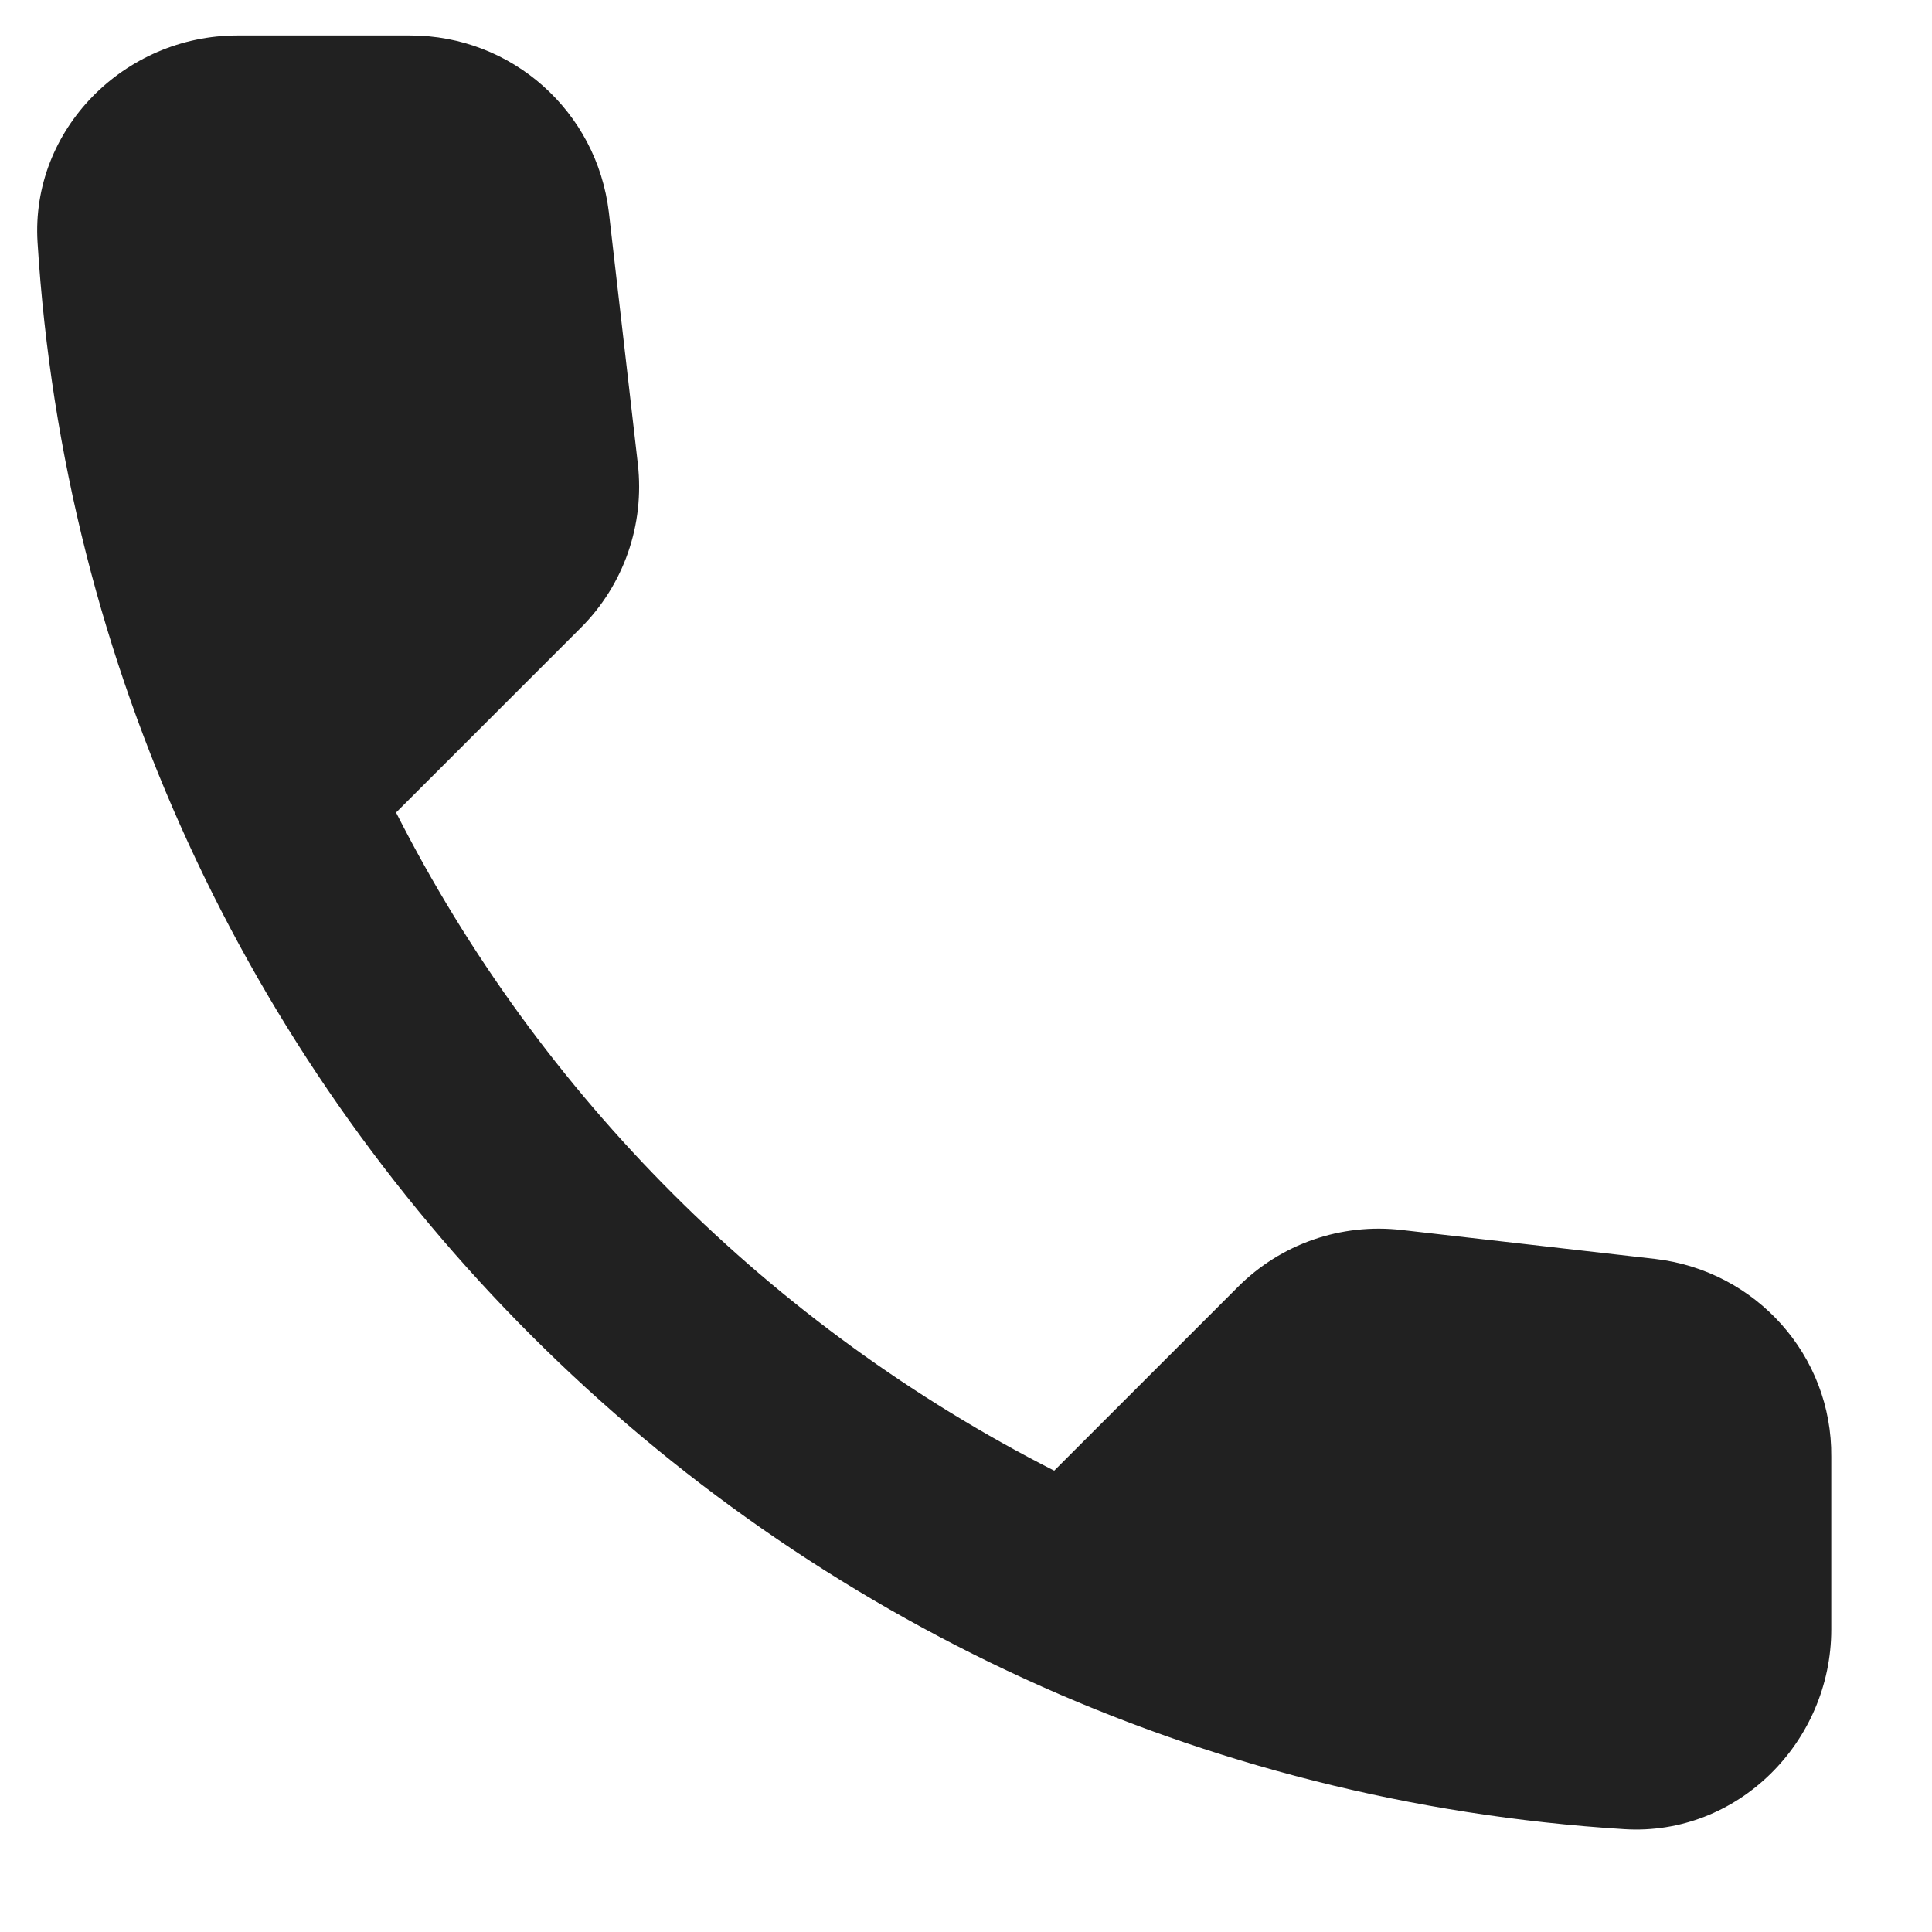
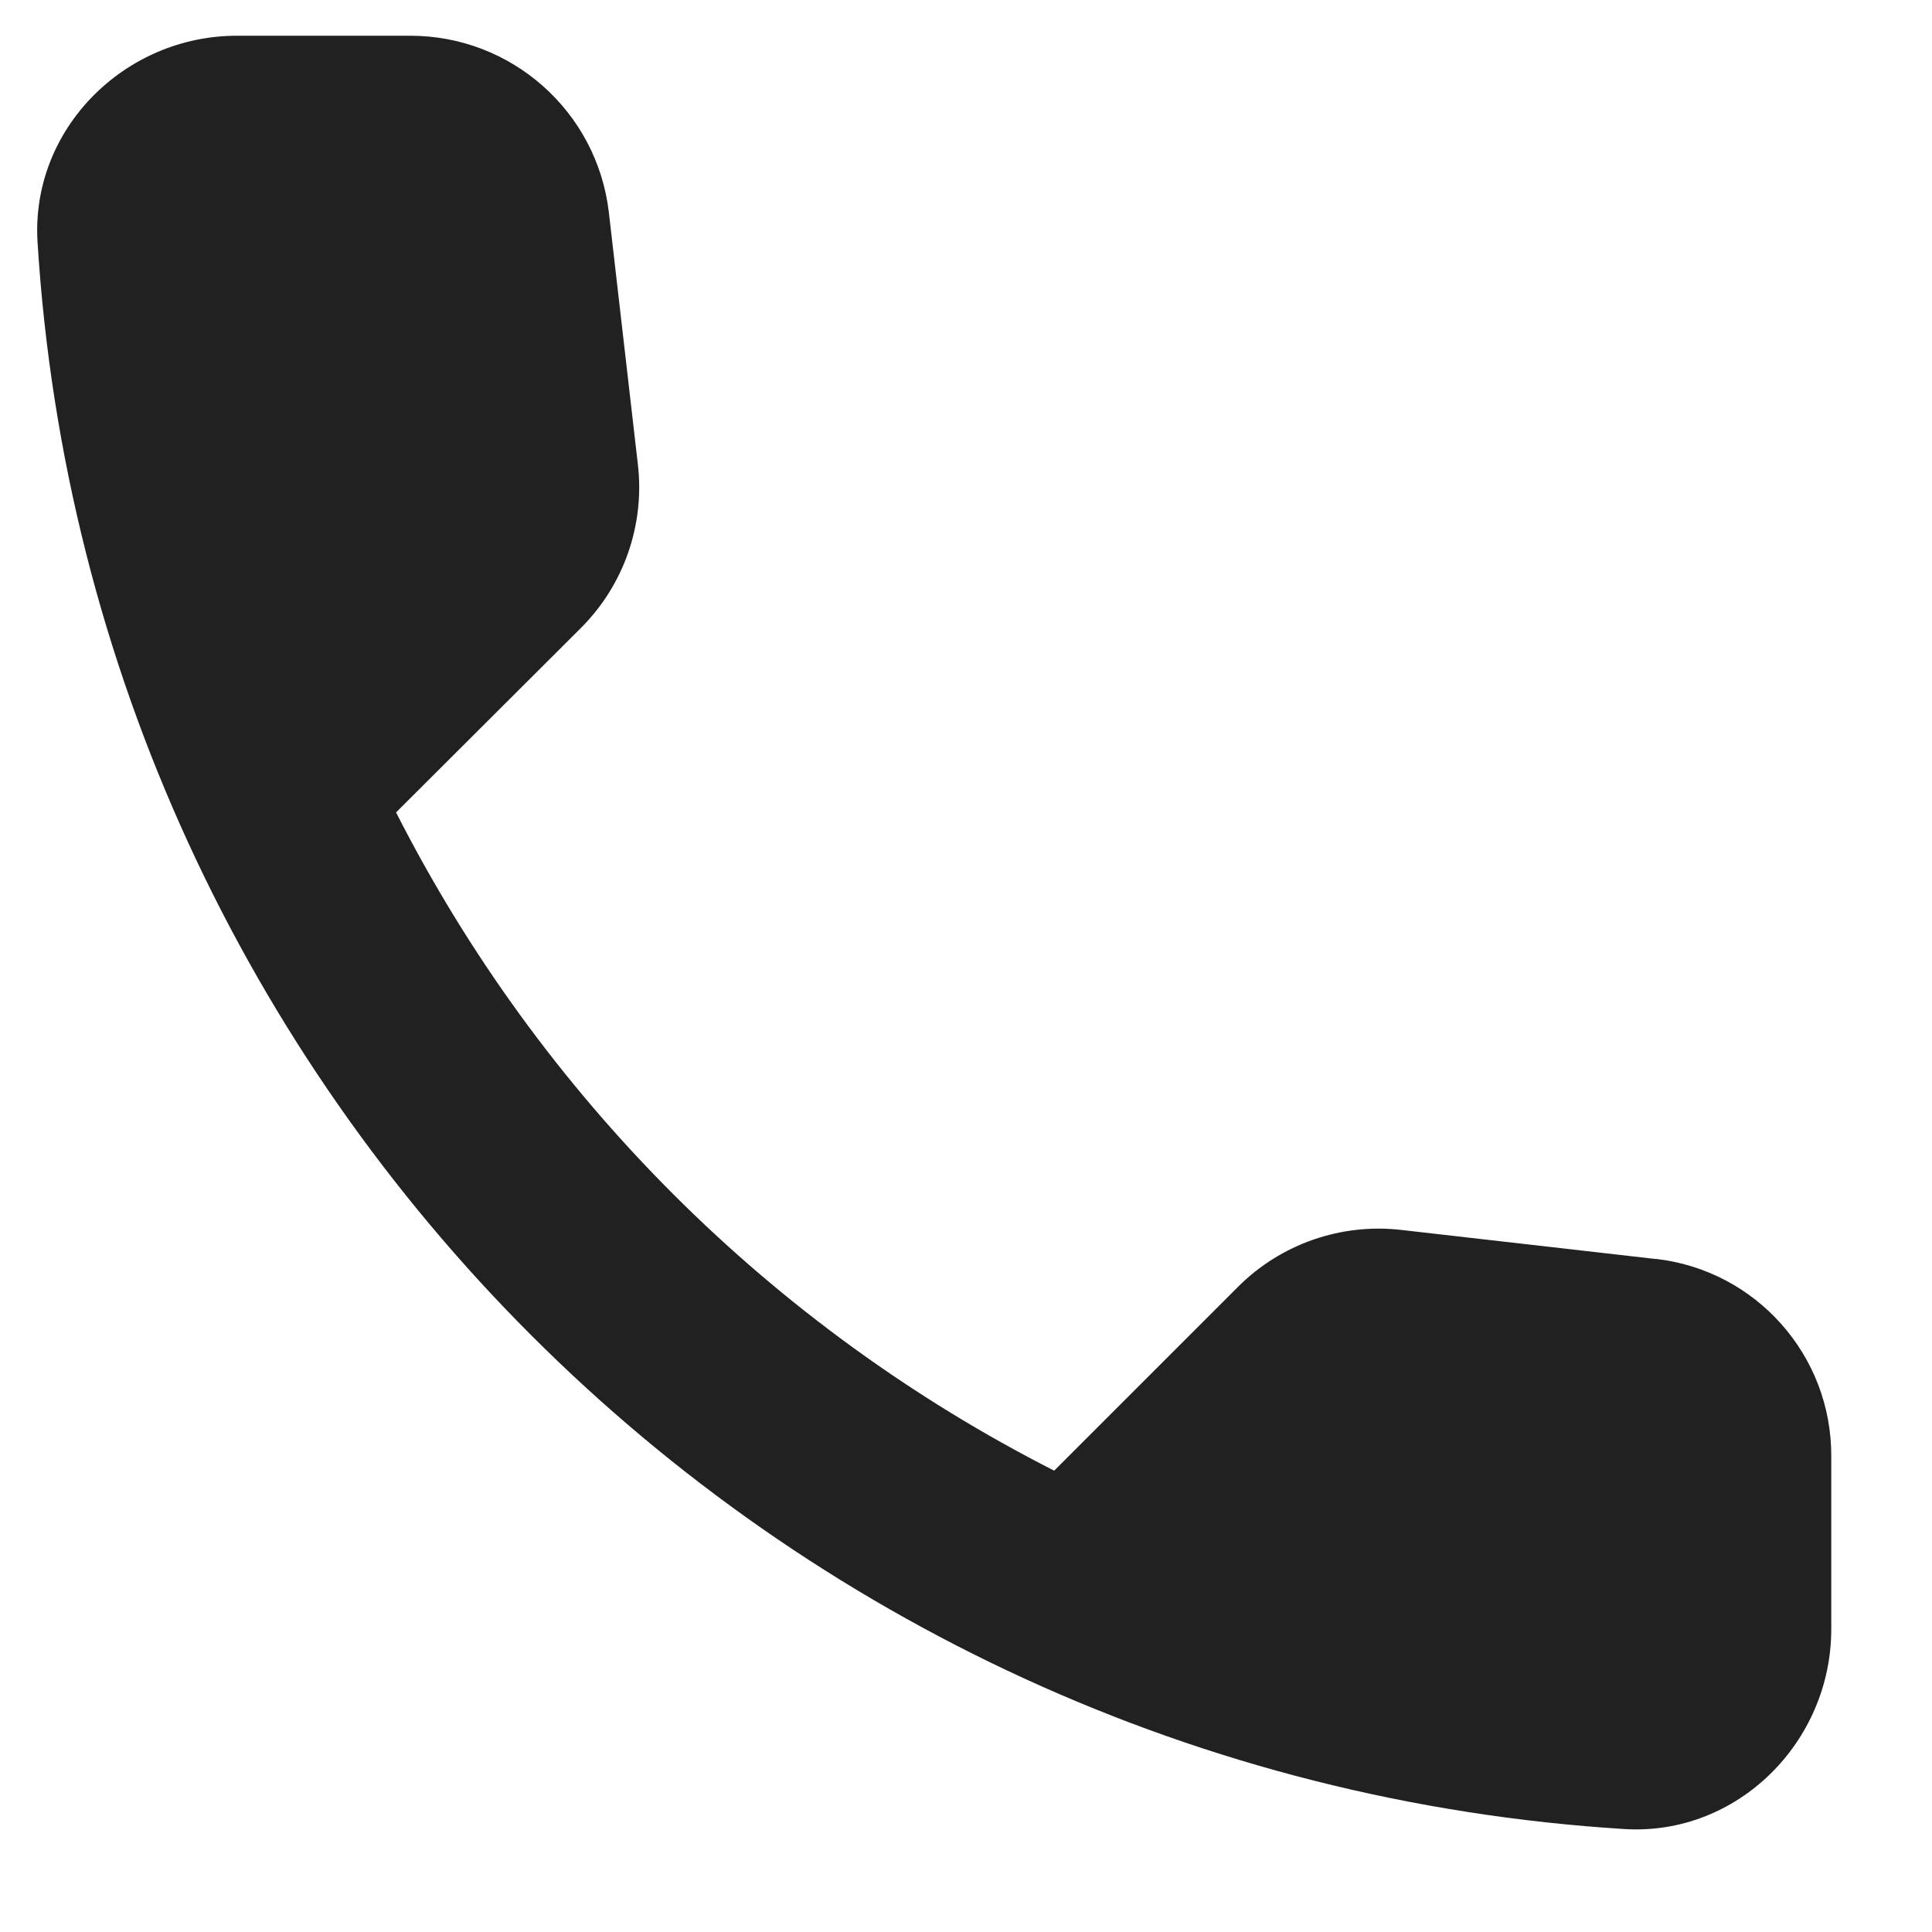
- <svg xmlns="http://www.w3.org/2000/svg" width="14" height="14" viewBox="0 0 14 14" fill="none">
-   <path d="M11.996 9.123L10.158 8.913C9.716 8.862 9.282 9.014 8.971 9.325L7.639 10.657C5.591 9.615 3.913 7.943 2.87 5.888L4.209 4.549C4.52 4.238 4.672 3.803 4.622 3.362L4.412 1.538C4.325 0.807 3.71 0.257 2.972 0.257H1.72C0.902 0.257 0.222 0.938 0.272 1.755C0.656 7.936 5.599 12.871 11.772 13.255C12.589 13.305 13.27 12.625 13.27 11.807V10.556C13.277 9.825 12.727 9.209 11.996 9.123V9.123Z" fill="#212121" />
+ <svg xmlns="http://www.w3.org/2000/svg" width="14" height="14" fill="none">
+   <path d="m11.996 9.123-1.838-.21a1.44 1.44 0 0 0-1.187.412l-1.332 1.332a10.888 10.888 0 0 1-4.769-4.77L4.21 4.55a1.44 1.44 0 0 0 .412-1.187l-.21-1.824a1.448 1.448 0 0 0-1.44-1.28H1.72C.902.257.222.937.272 1.754c.384 6.18 5.327 11.116 11.5 11.5.817.05 1.498-.63 1.498-1.448v-1.252a1.434 1.434 0 0 0-1.274-1.432Z" fill="#212121" />
</svg>
